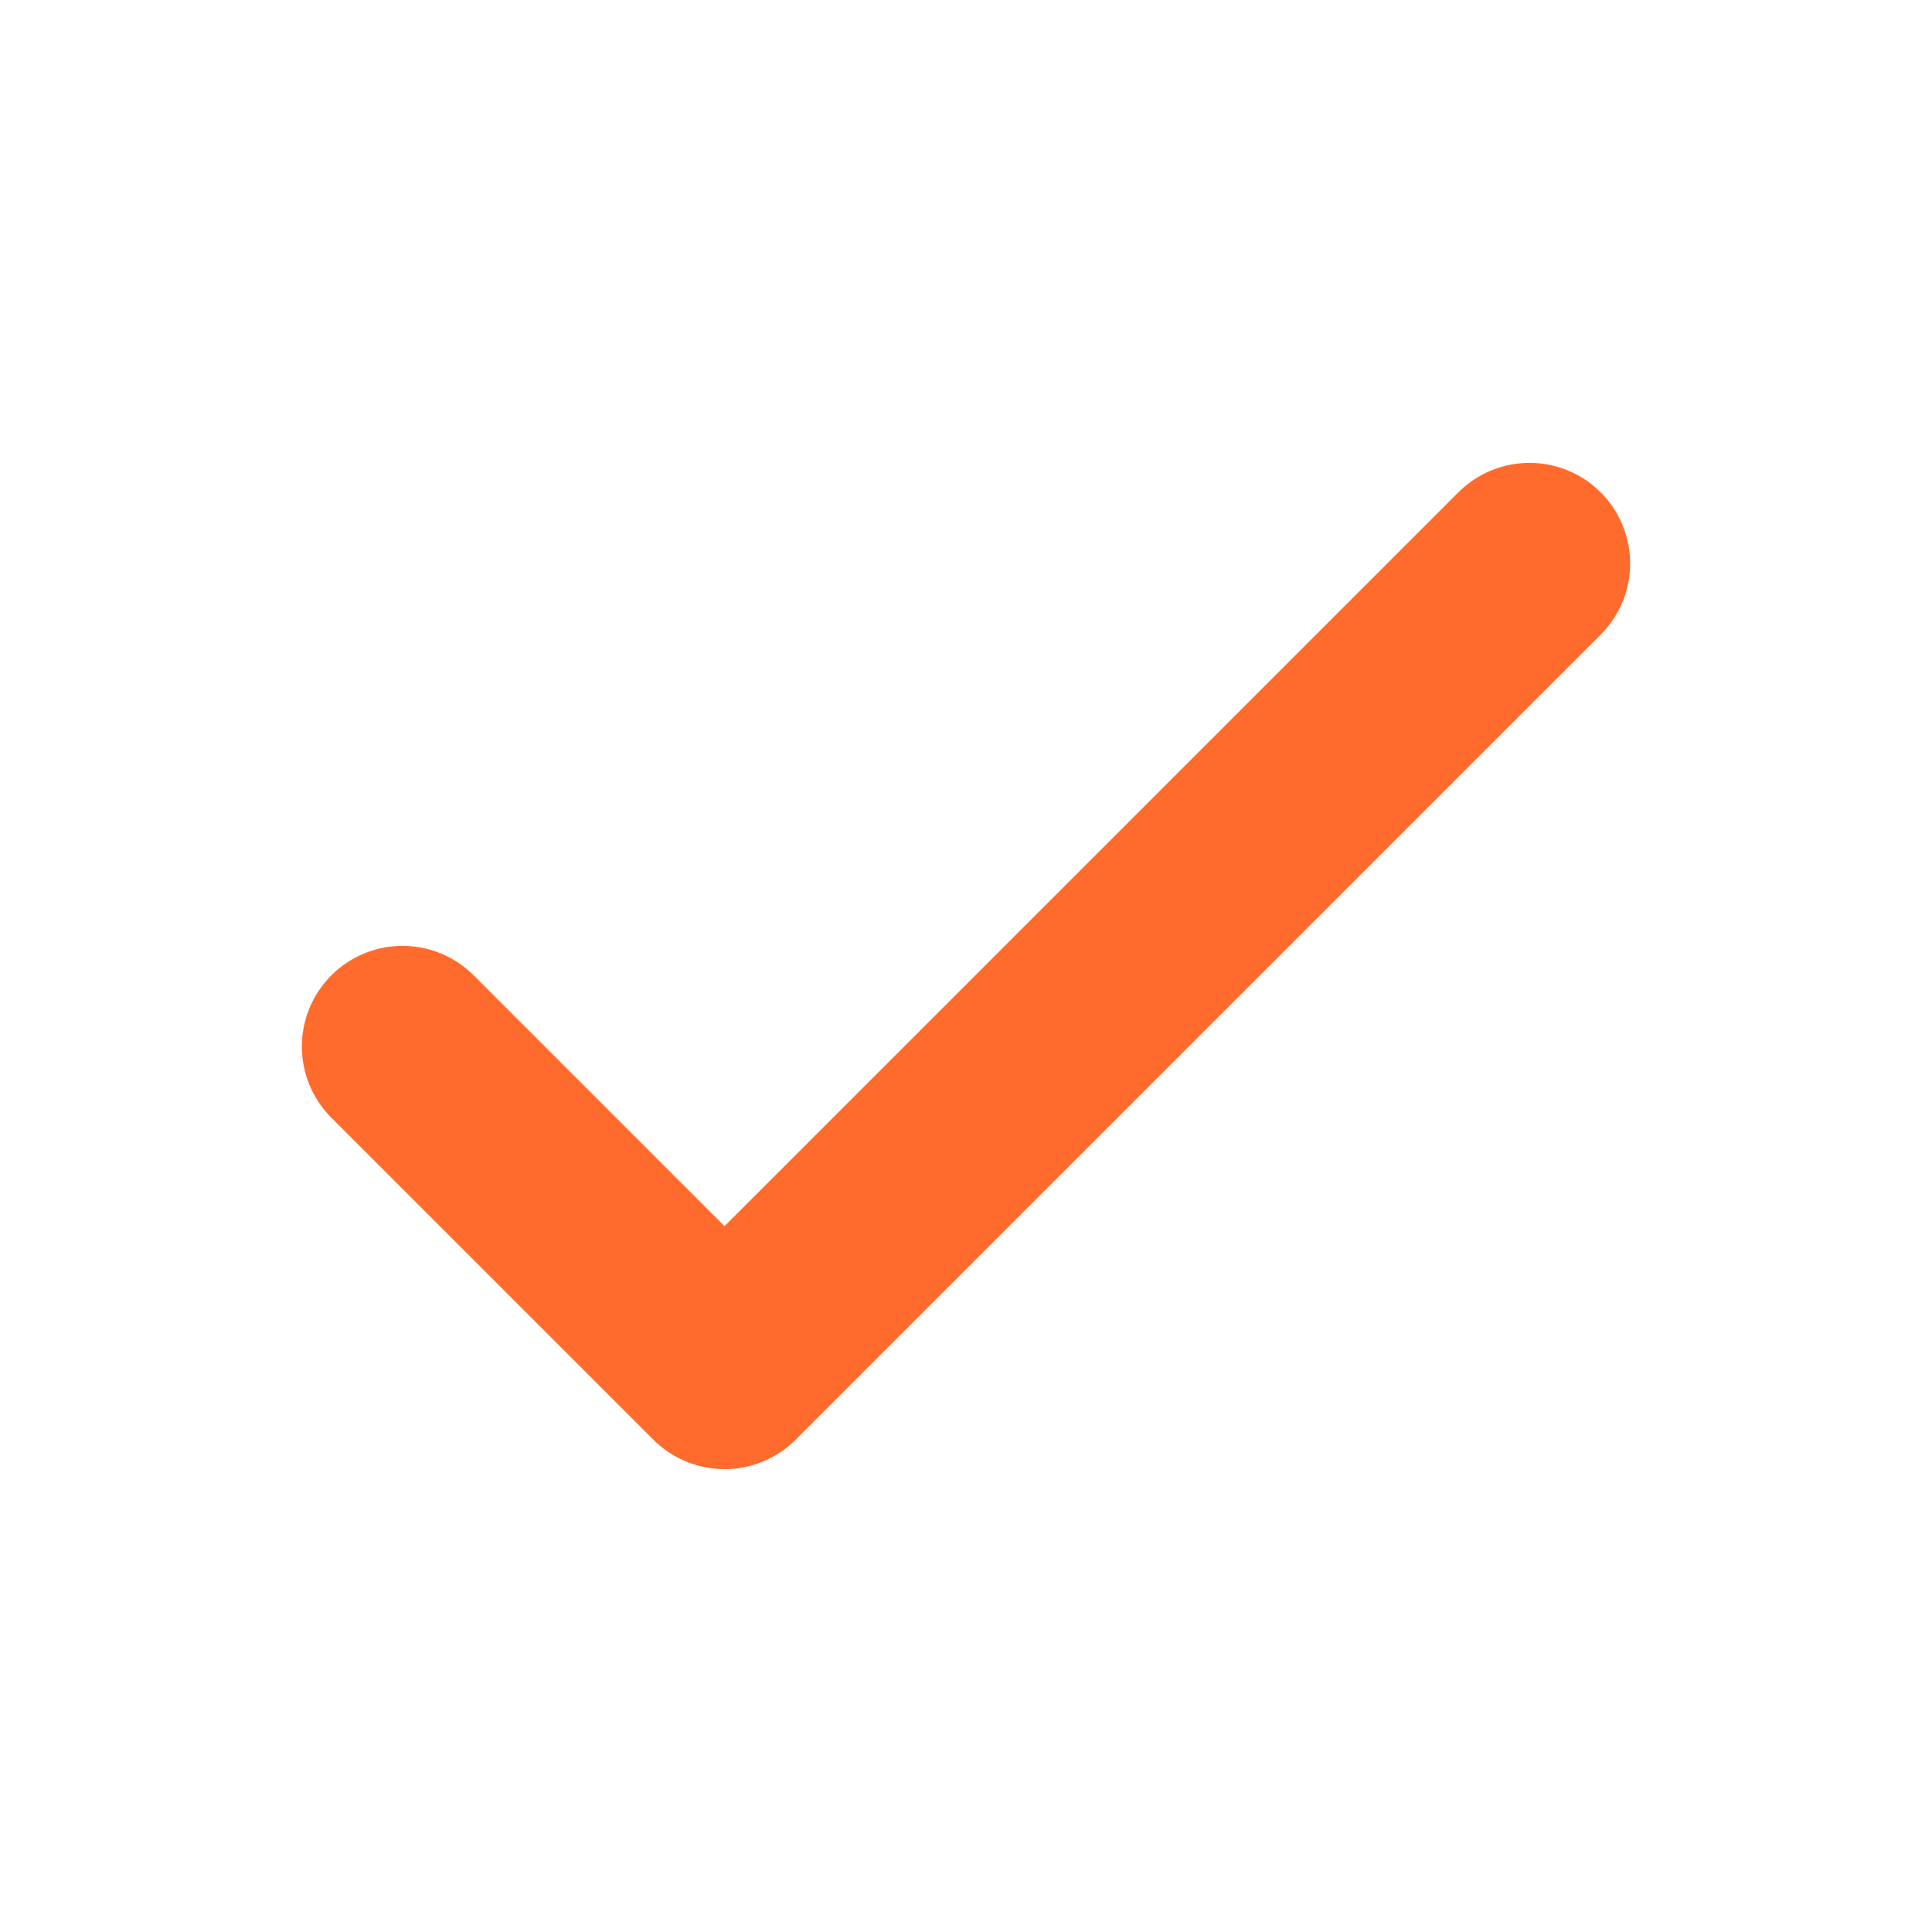
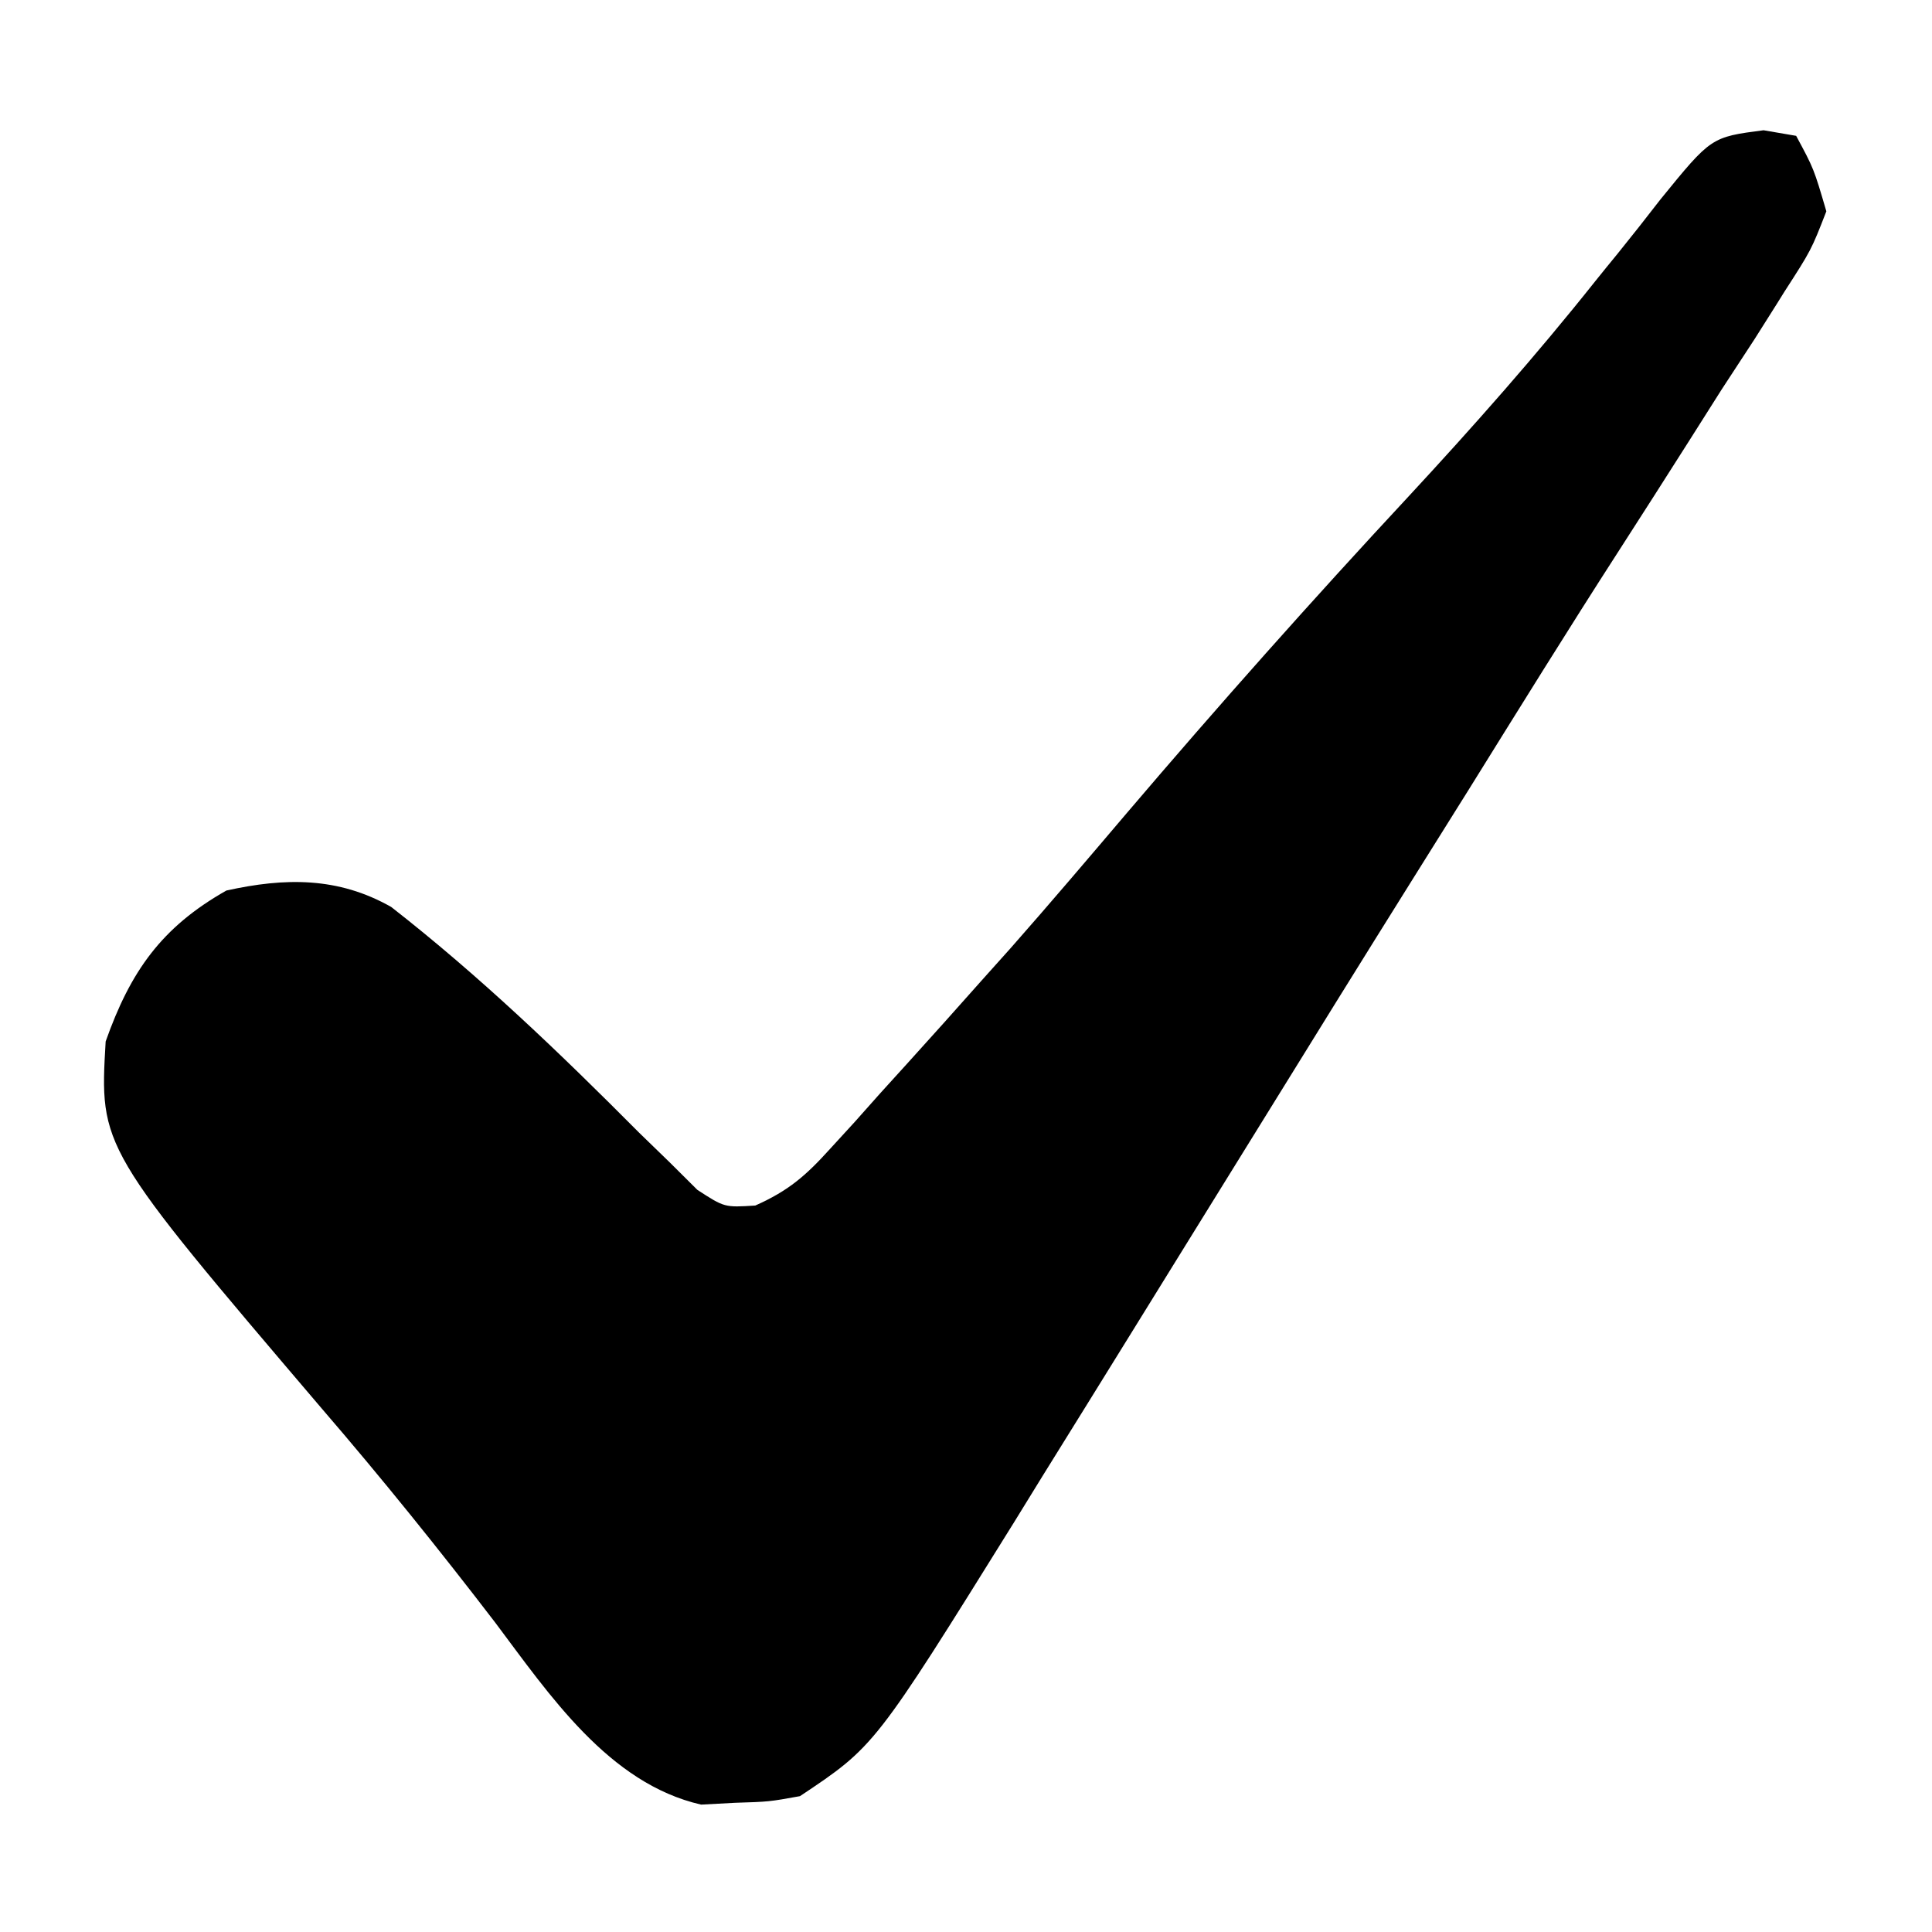
- <svg xmlns="http://www.w3.org/2000/svg" viewBox="0 0 24 24" fill="none" stroke="#FF6B2C" stroke-width="2" stroke-linecap="round" stroke-linejoin="round">
-   <path stroke-width="2.5" d="M5 13l4 4L19 7" />
+ <svg xmlns="http://www.w3.org/2000/svg" version="1.1" width="128" height="128">
+   <path d="M116.84,8.63c.71,.12,1.42,.24,2.16,.37c1.17,2.17,1.17,2.17,2,5c-1,2.57-1,2.57-2.78,5.33c-.32,.52-.32,.52-1.97,3.13c-.72,1.11-1.44,2.21-2.19,3.35c-.74,1.17-1.48,2.33-2.21,3.49c-1.52,2.4-3.06,4.8-4.59,7.18c-3.38,5.24-6.66,10.54-9.95,15.83c-1.24,1.99-2.48,3.97-3.73,5.96C90.2,63.67,86.85,69.08,83.5,74.5c-1.59,2.57-3.19,5.15-4.78,7.72c-1.22,1.97-2.43,3.93-3.65,5.9c-2,3.23-4,6.46-6.01,9.69c-.61,1-1.23,2-1.86,3.02C57.95,115.7,57.95,115.7,53,119c-2.05,.37-2.05,.37-4.31,.44c-.37,.02-.37,.02-2.24,.12c-6.12-1.4-10.05-7.28-13.64-12.06c-3.71-4.84-7.51-9.56-11.5-14.19C6.59,76.03,6.59,76.03,7,69c1.64-4.64,3.7-7.57,8-10c3.88-.86,7.4-.91,10.92,1.09c5.88,4.59,11.17,9.67,16.43,14.96c.34,.33,.34,.33,2.04,1.98c.6,.59,1.2,1.19,1.81,1.8C48,80,48,80,50.04,79.87c2.2-.98,3.34-1.97,4.95-3.75c.54-.59,1.07-1.17,1.63-1.78c.56-.63,1.12-1.26,1.69-1.9c.59-.65,1.17-1.29,1.77-1.95C61.73,68.67,63.37,66.84,65,65c.65-.73,1.31-1.46,1.98-2.21c2.6-2.95,5.14-5.94,7.68-8.93c6.08-7.14,12.28-14.11,18.67-20.98c4.28-4.62,8.44-9.32,12.36-14.25c.48-.6,.97-1.2,1.47-1.81c.96-1.19,1.91-2.39,2.85-3.61c3.36-4.13,3.36-4.13,6.83-4.58Z" fill="#000000" />
</svg>
